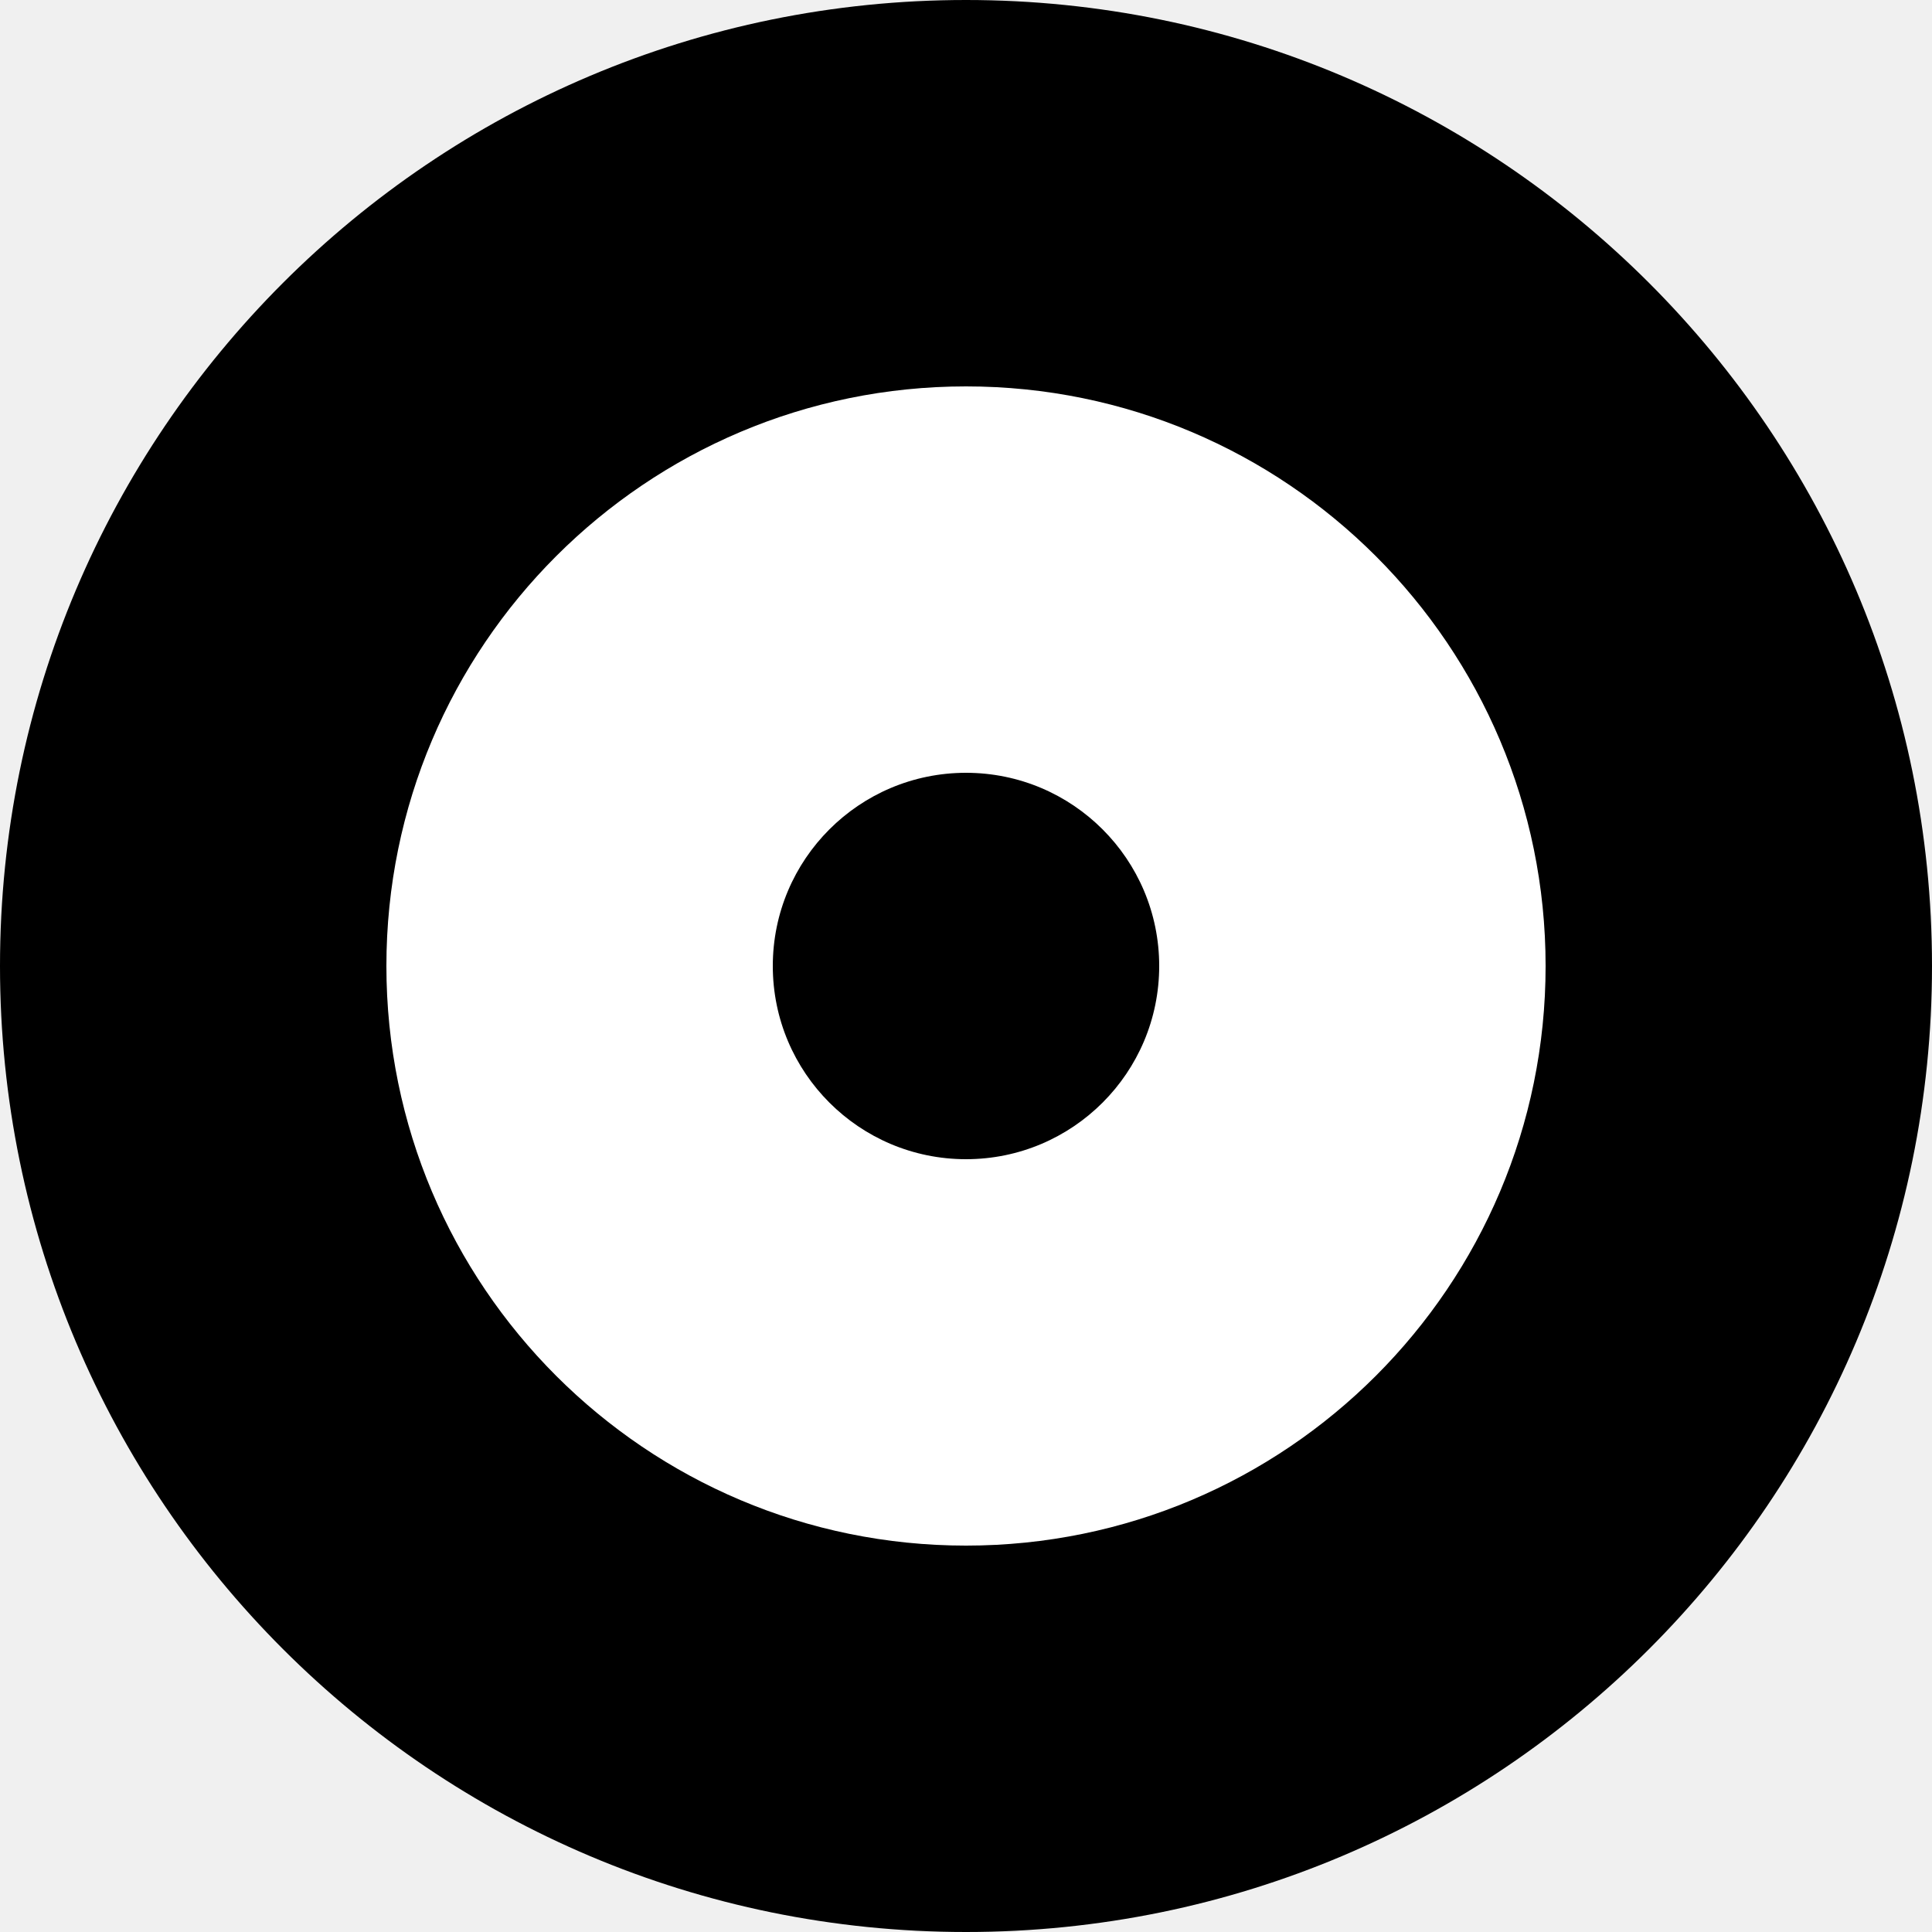
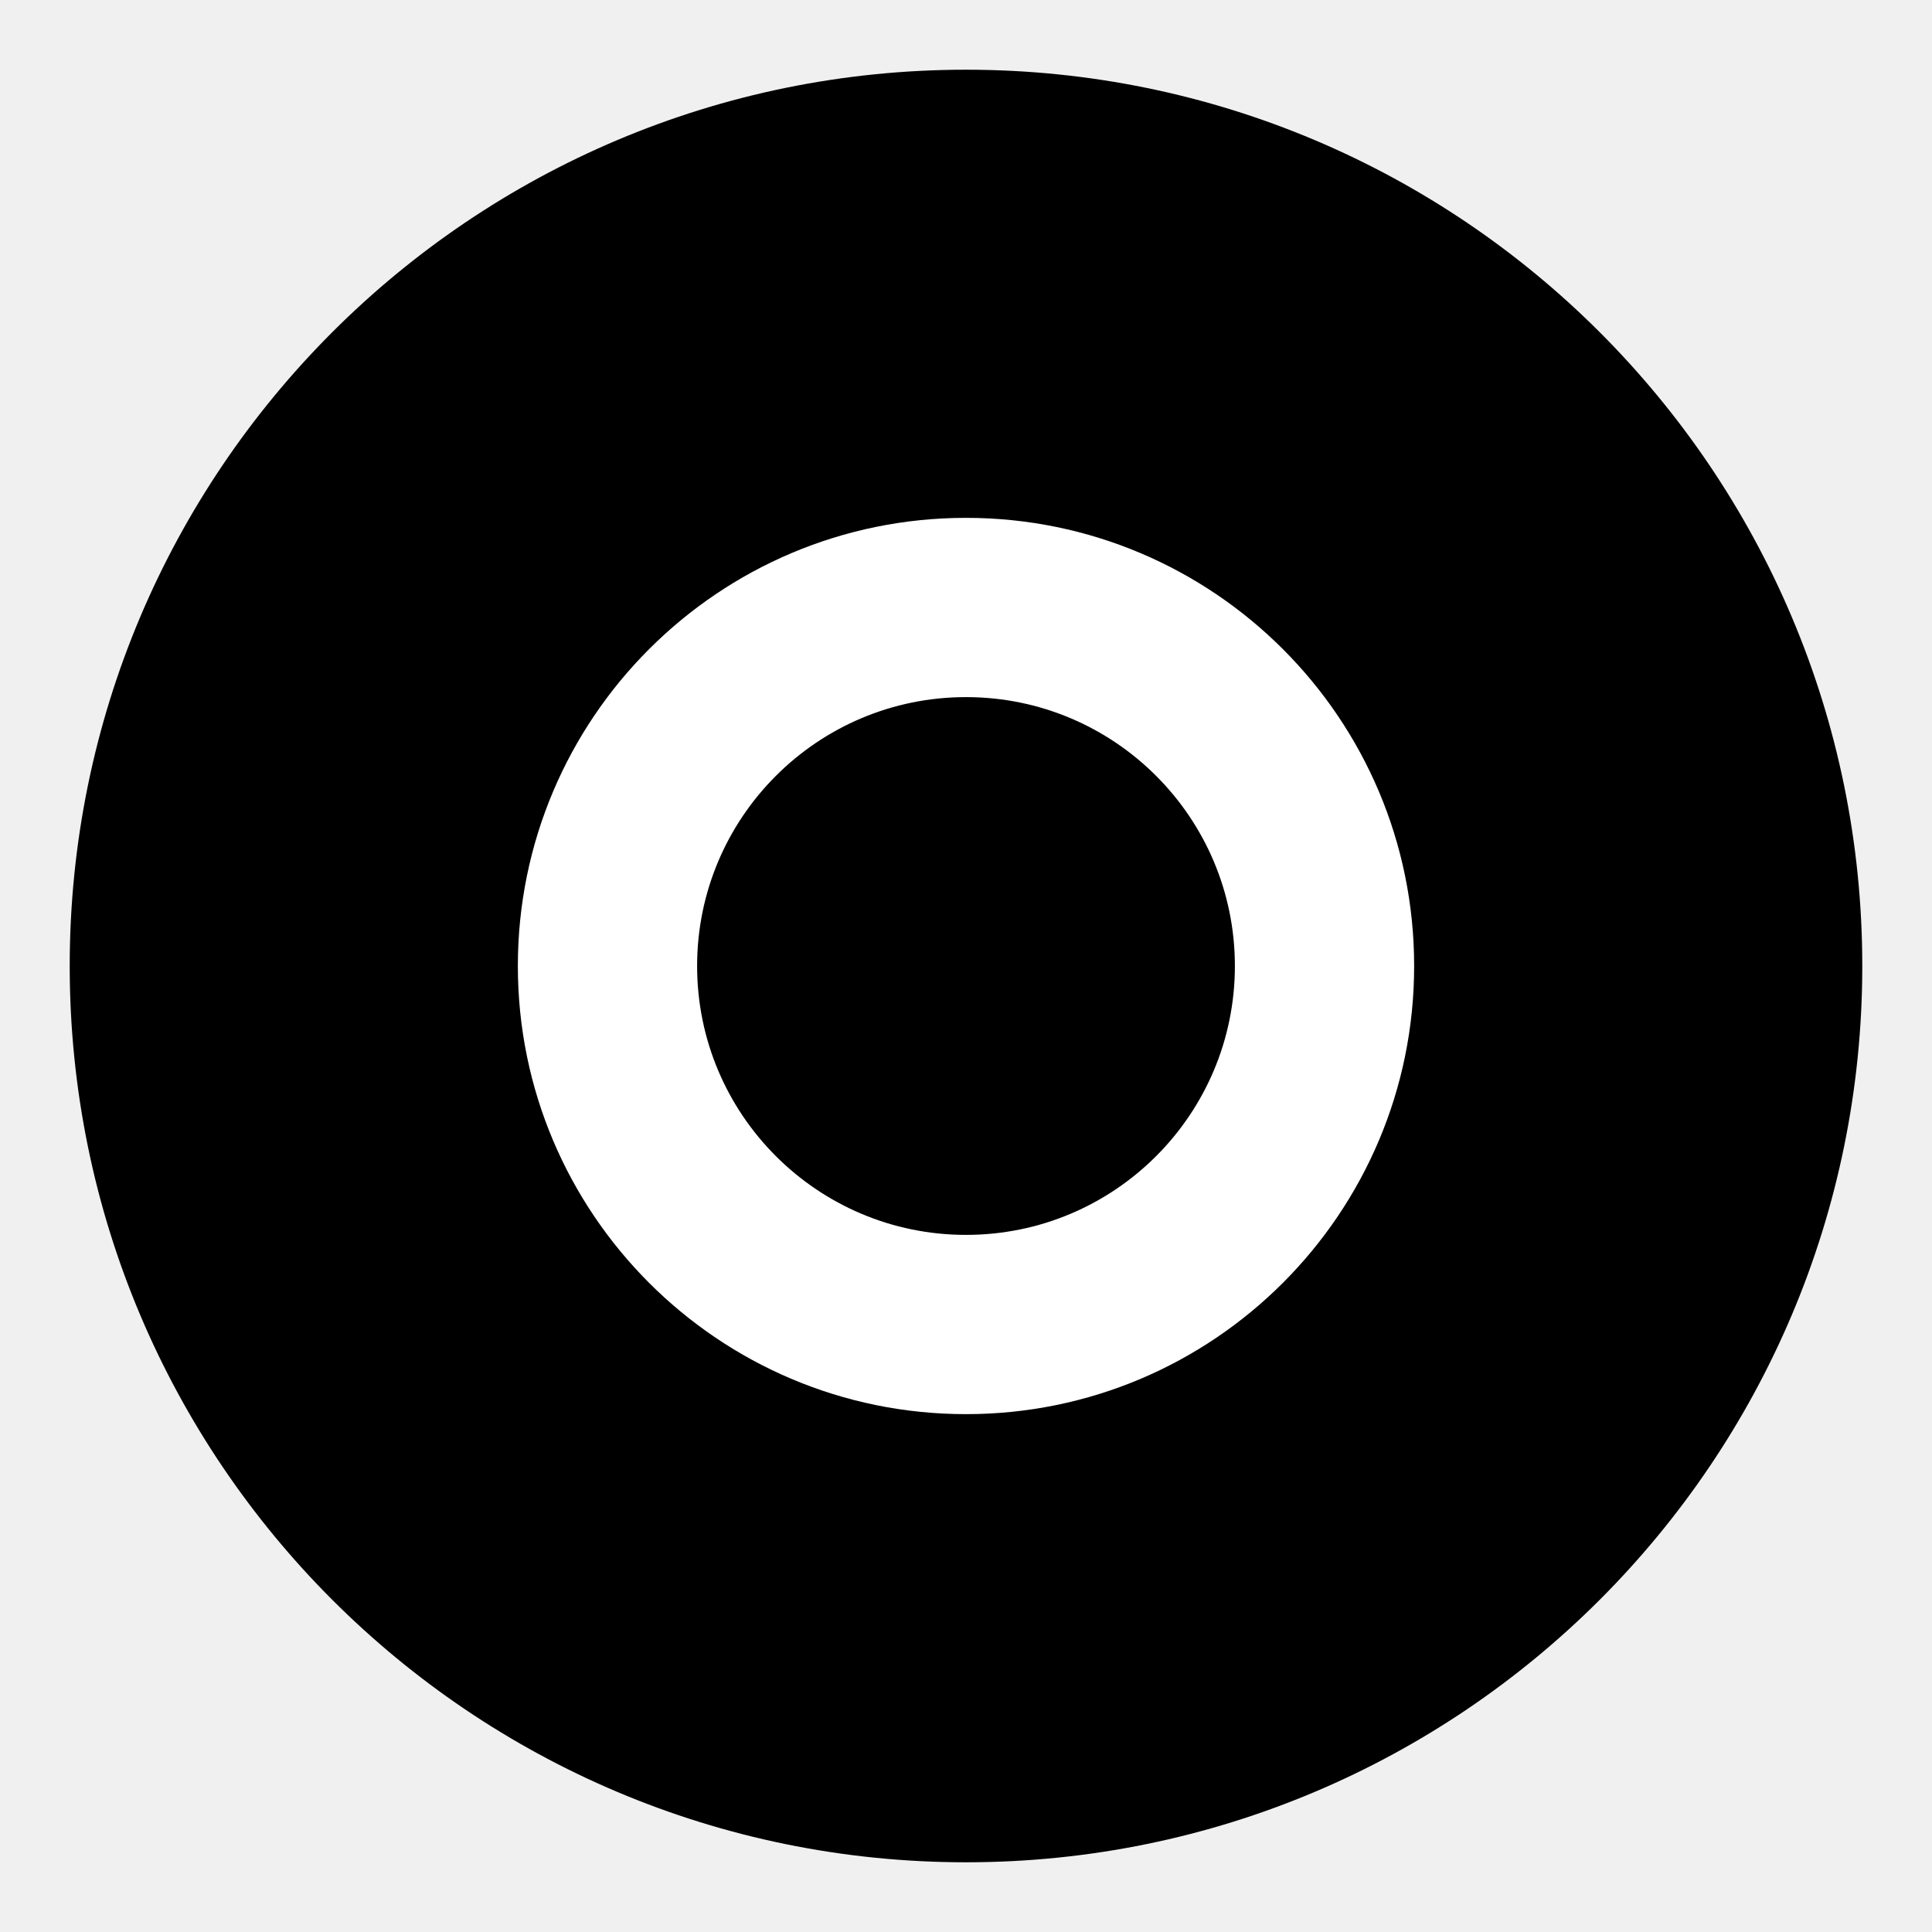
- <svg xmlns="http://www.w3.org/2000/svg" width="100%" height="100%">
-   <circle cx="50" cy="50" r="50" fill="black" />
-   <circle cx="50" cy="50" r="30" fill="white" />
-   <circle cx="50" cy="50" r="10" fill="black" />
+ <svg xmlns="http://www.w3.org/2000/svg" width="194" height="194">
+   <circle cx="50%" cy="50%" r="90" fill="black" />
+   <circle cx="50%" cy="50%" r="45" fill="white" />
+   <circle cx="50%" cy="50%" r="27" fill="black" />
</svg>
